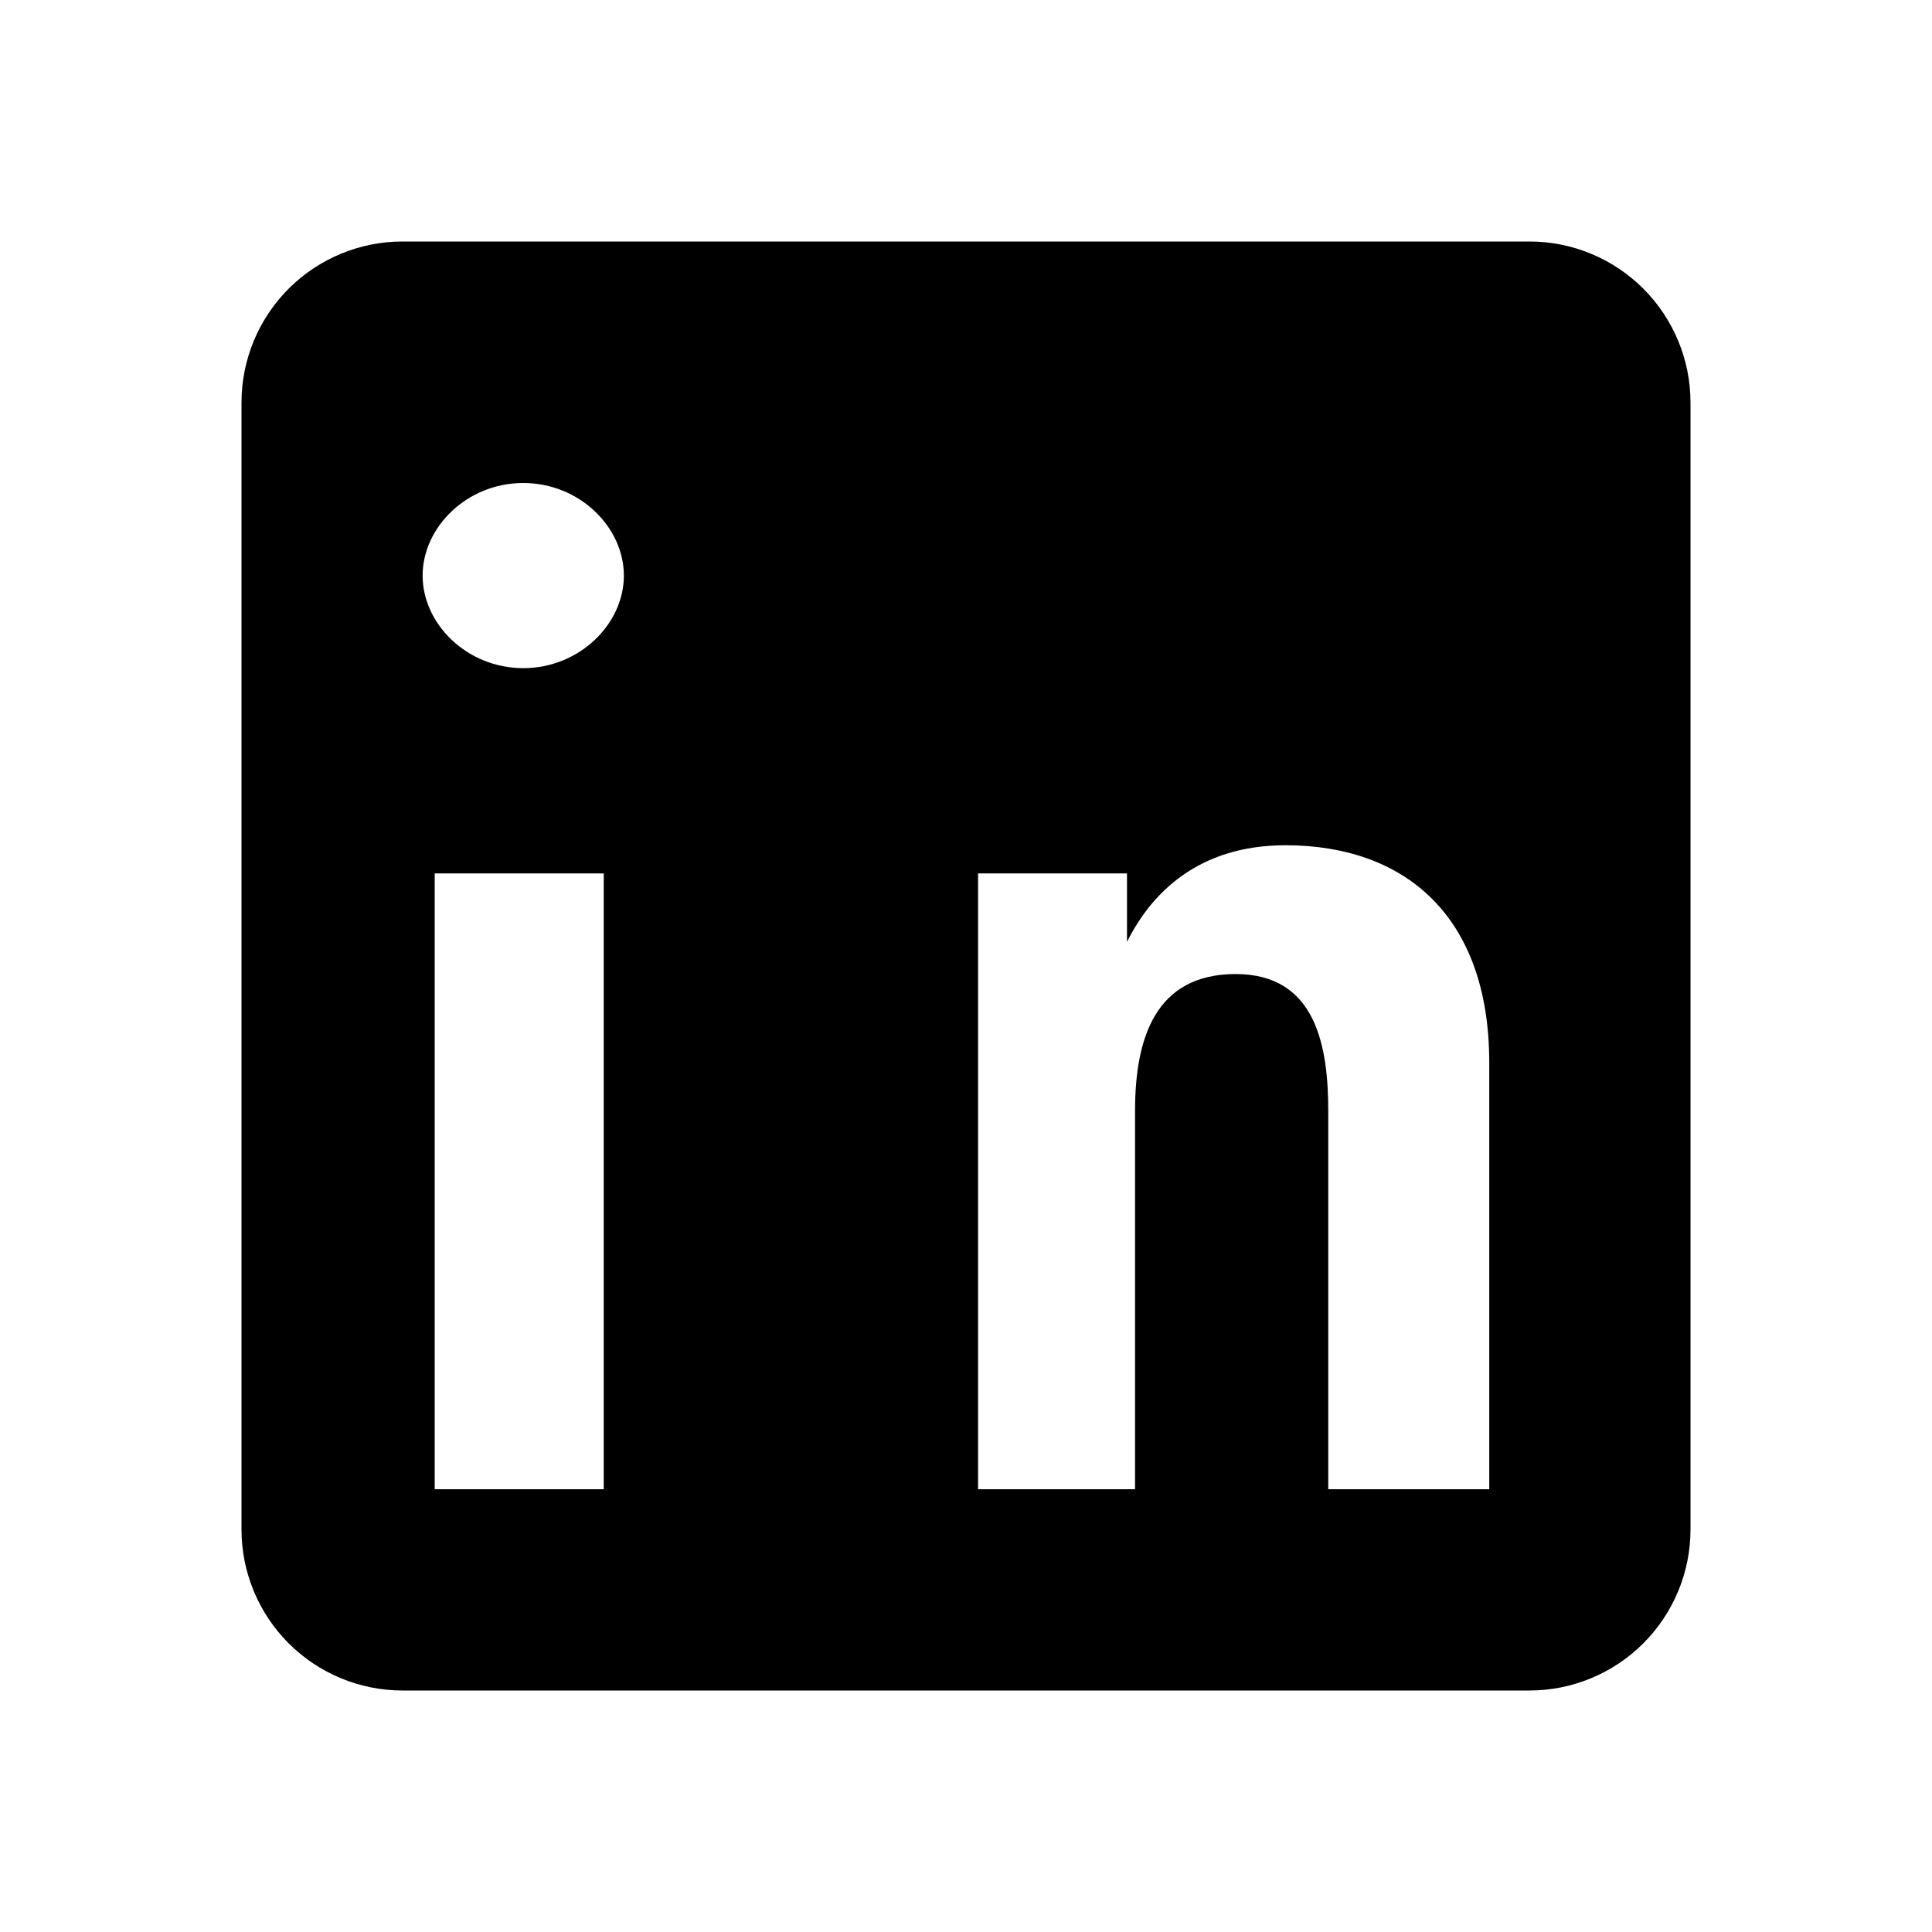
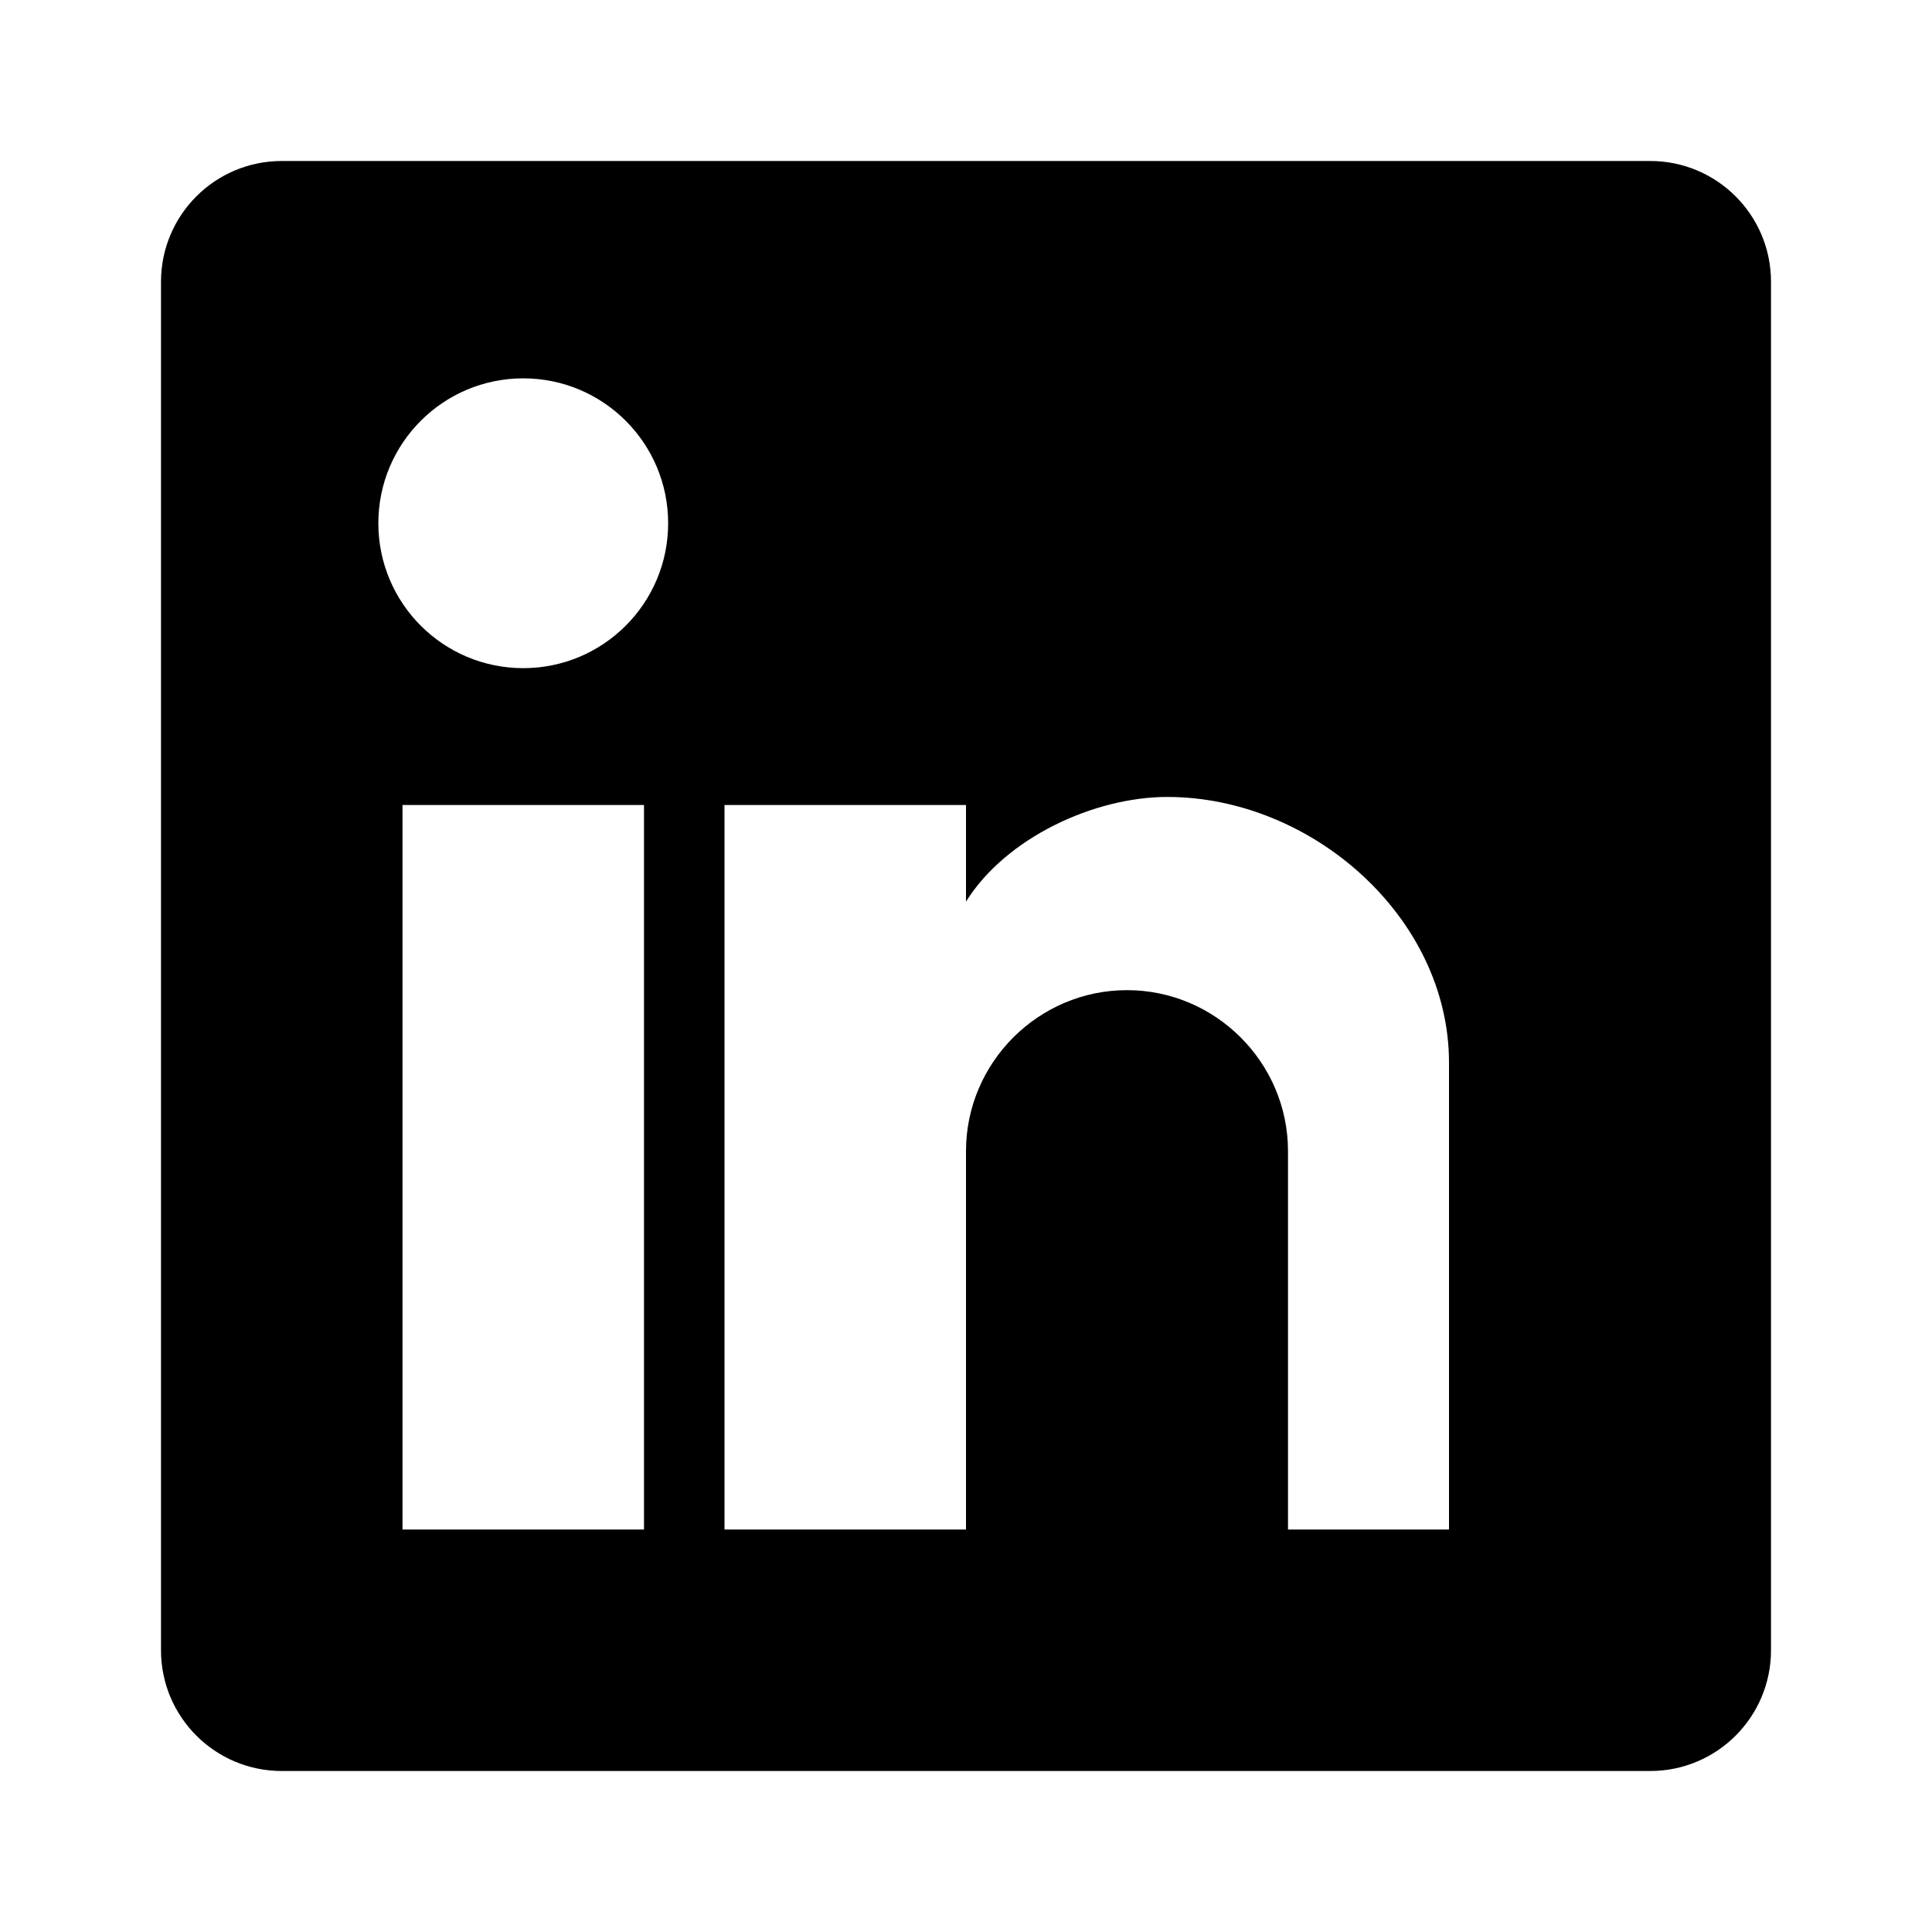
- <svg xmlns="http://www.w3.org/2000/svg" width="24" height="24" viewBox="0 0 24 24" fill="none">
-   <path d="M19 3C19.53 3 20.039 3.211 20.414 3.586C20.789 3.961 21 4.47 21 5V19C21 19.53 20.789 20.039 20.414 20.414C20.039 20.789 19.53 21 19 21H5C4.47 21 3.961 20.789 3.586 20.414C3.211 20.039 3 19.53 3 19V5C3 4.47 3.211 3.961 3.586 3.586C3.961 3.211 4.47 3 5 3H19ZM18.5 18.5V13.2C18.5 11.366 17.44 10.5 15.97 10.5C14.88 10.5 14.3 11.1 14 11.7V10.85H12.15V18.5H14.1V13.8C14.1 12.9 14.35 12.1 15.35 12.1C16.35 12.1 16.5 13 16.5 13.8V18.5H18.5ZM6.5 8.3C7.2 8.3 7.75 7.75 7.75 7.15C7.75 6.55 7.2 6 6.5 6C5.8 6 5.25 6.55 5.25 7.15C5.25 7.75 5.8 8.3 6.5 8.3ZM5.4 18.5H7.5V10.85H5.4V18.5Z" fill="currentColor" />
+ <svg xmlns="http://www.w3.org/2000/svg" width="24" height="24" viewBox="0 0 24 24" role="img" aria-label="LinkedIn">
+   <path d="M20.5 2h-17A1.5 1.5 0 0 0 2 3.5v17A1.5 1.5 0 0 0 3.5 22h17a1.5 1.5 0 0 0 1.5-1.5v-17A1.5 1.5 0 0 0 20.5 2zM8 19H5v-9h3v9zM6.5 8.3A1.8 1.8 0 1 1 8.3 6.5 1.8 1.8 0 0 1 6.5 8.3zM19 19h-3v-4.7c0-1.1-.9-2-2-2s-2 .9-2 2V19h-3v-9h3v1.2c.5-.8 1.6-1.3 2.5-1.3 1.8 0 3.5 1.5 3.5 3.3V19z" fill="currentColor" fill-rule="evenodd" />
</svg>
